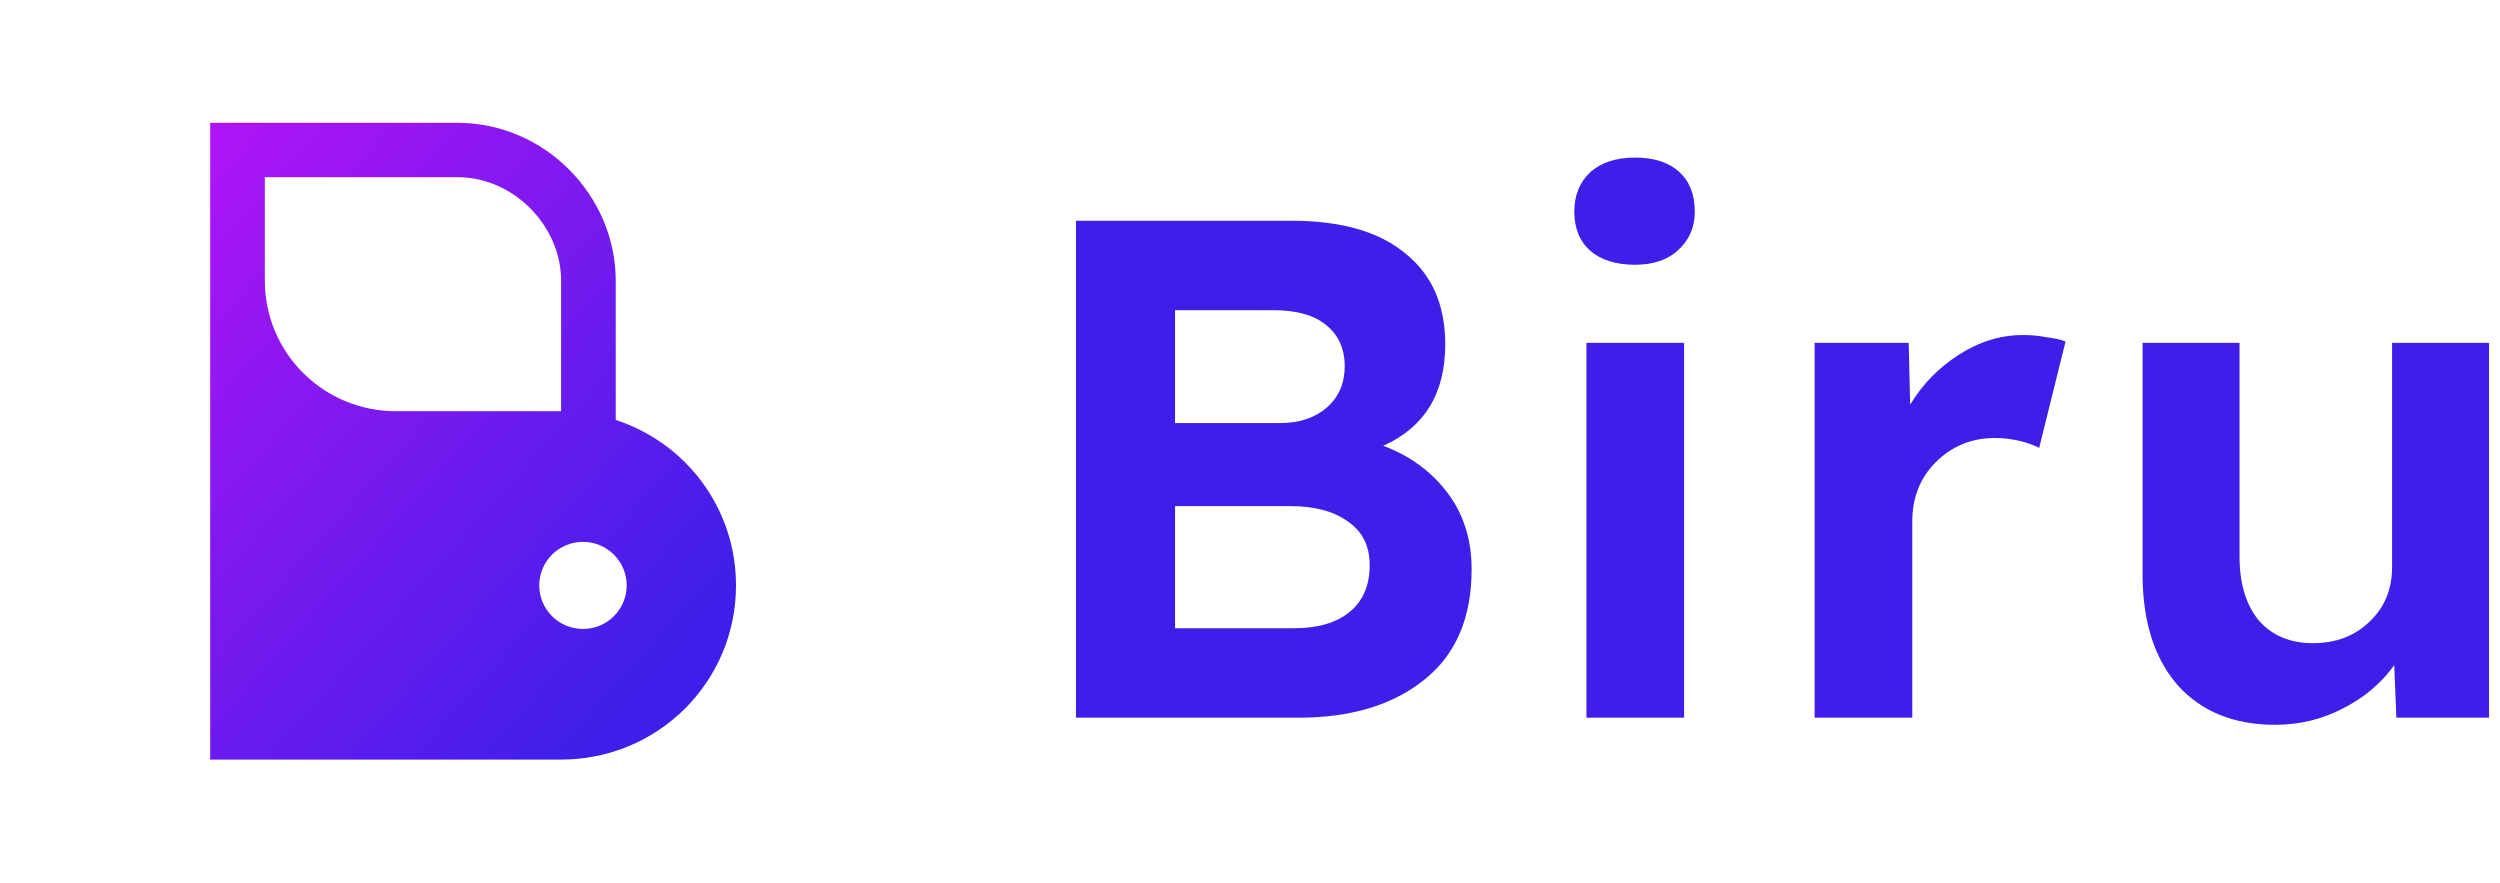
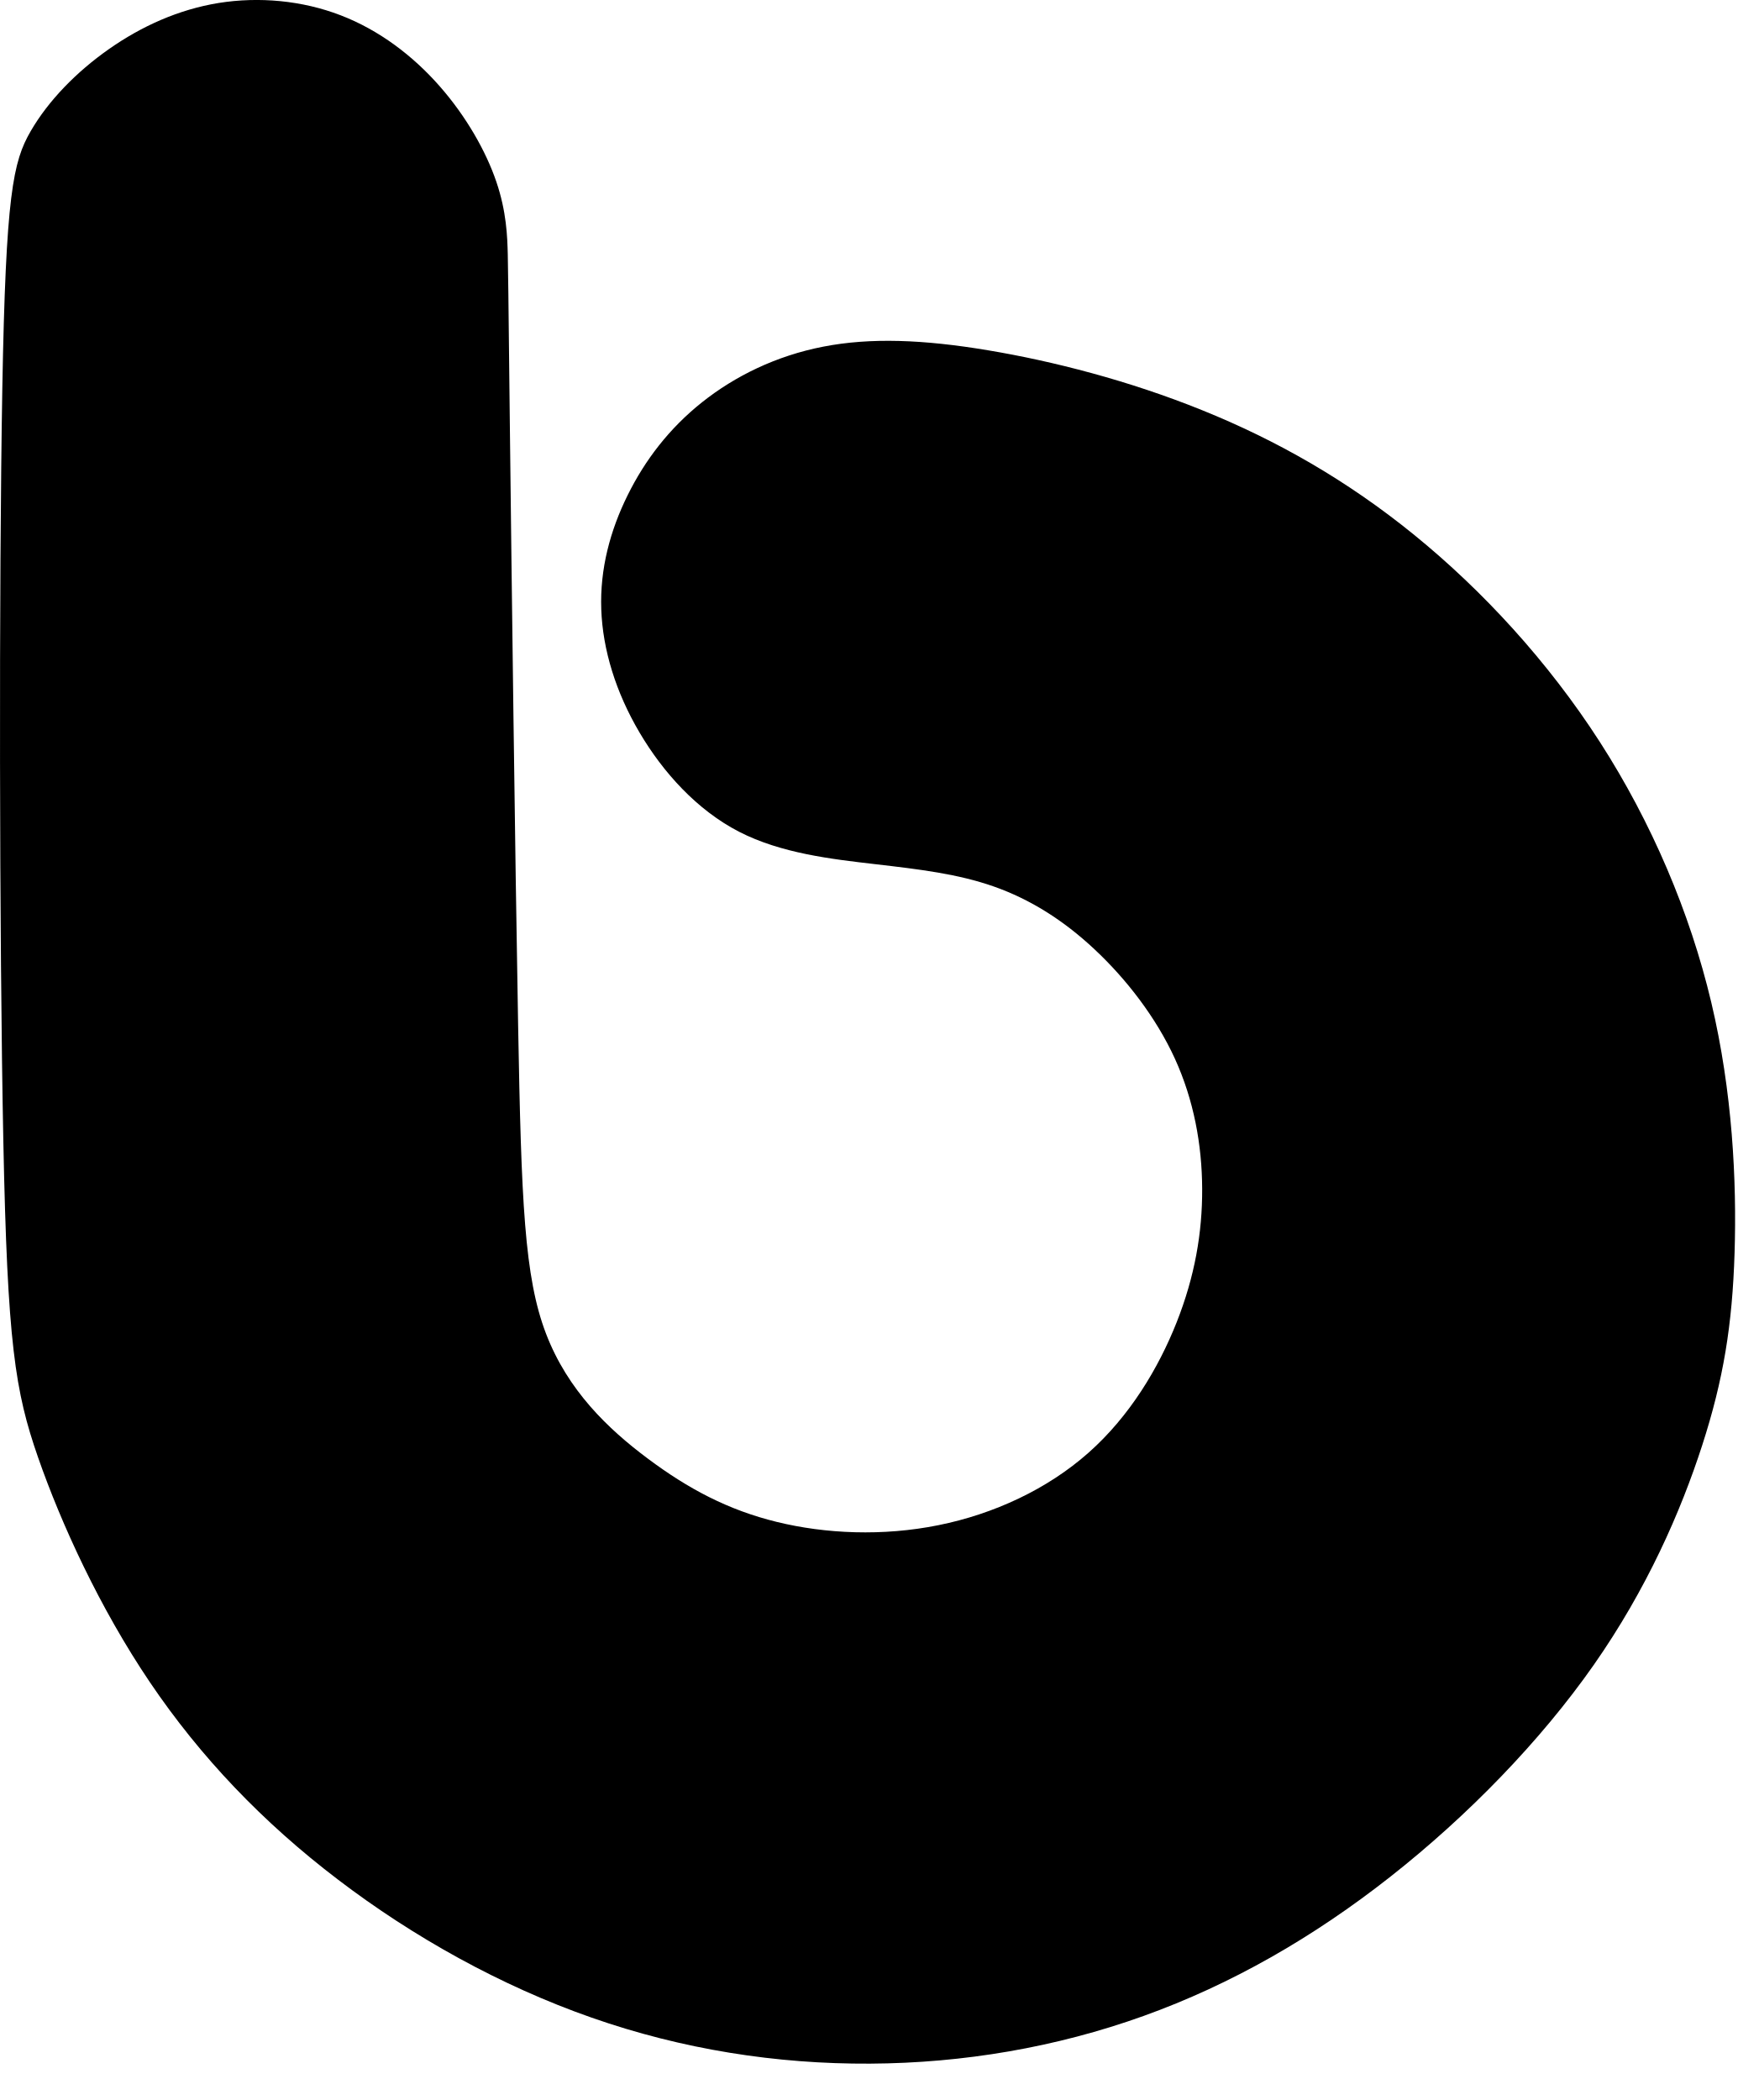
- <svg xmlns="http://www.w3.org/2000/svg" width="102" height="36" viewBox="0 0 102 36" fill="none">
-   <path d="M43.899 29.282V9.006H52.683C54.719 9.006 56.27 9.451 57.337 10.339C58.423 11.208 58.966 12.444 58.966 14.046C58.966 16.055 58.122 17.435 56.435 18.188C57.521 18.594 58.394 19.231 59.053 20.1C59.712 20.969 60.042 22.012 60.042 23.228C60.042 25.217 59.392 26.723 58.093 27.747C56.813 28.77 55.107 29.282 52.974 29.282H43.899ZM47.942 17.261H52.218C53.013 17.261 53.653 17.049 54.137 16.624C54.622 16.199 54.864 15.639 54.864 14.944C54.864 14.23 54.612 13.67 54.108 13.264C53.623 12.859 52.906 12.656 51.956 12.656H47.942V17.261ZM47.942 25.632H52.799C53.769 25.632 54.525 25.41 55.068 24.966C55.611 24.522 55.883 23.885 55.883 23.054C55.883 22.282 55.592 21.693 55.01 21.288C54.428 20.863 53.643 20.65 52.654 20.65H47.942V25.632Z" fill="#3E1FE9" />
-   <path d="M66.704 10.802C65.928 10.802 65.318 10.609 64.872 10.223C64.445 9.837 64.232 9.306 64.232 8.63C64.232 7.973 64.445 7.442 64.872 7.037C65.318 6.631 65.928 6.429 66.704 6.429C67.48 6.429 68.081 6.622 68.507 7.008C68.934 7.394 69.147 7.935 69.147 8.63C69.147 9.267 68.924 9.789 68.478 10.194C68.052 10.6 67.46 10.802 66.704 10.802ZM64.726 29.282V13.988H68.711V29.282H64.726Z" fill="#3E1FE9" />
-   <path d="M74.036 29.282V13.988H77.875L77.934 16.508C78.438 15.678 79.097 15.002 79.911 14.481C80.745 13.94 81.618 13.67 82.529 13.67C82.879 13.67 83.198 13.699 83.489 13.757C83.8 13.795 84.061 13.853 84.275 13.931L83.198 18.275C82.985 18.159 82.714 18.063 82.384 17.985C82.054 17.908 81.725 17.87 81.395 17.87C80.445 17.87 79.64 18.198 78.981 18.855C78.341 19.492 78.021 20.303 78.021 21.288V29.282L74.036 29.282Z" fill="#3E1FE9" />
-   <path d="M92.827 29.572C91.14 29.572 89.812 29.031 88.842 27.949C87.892 26.849 87.417 25.343 87.417 23.431V13.988H91.373V22.707C91.373 23.807 91.635 24.676 92.158 25.314C92.701 25.932 93.438 26.241 94.369 26.241C95.3 26.241 96.066 25.951 96.667 25.372C97.287 24.792 97.597 24.049 97.597 23.141V13.988H101.553V29.282H97.772L97.685 27.138C97.161 27.872 96.463 28.461 95.591 28.905C94.737 29.349 93.816 29.572 92.827 29.572Z" fill="#3E1FE9" />
-   <path d="M8.576 5.01V30.991H22.893C26.846 30.991 30.029 27.821 30.029 23.884C30.029 20.724 27.976 18.063 25.122 17.134V11.449C25.122 8.002 22.252 5.01 18.656 5.01H8.576ZM10.805 7.229H18.656C20.99 7.229 22.893 9.249 22.893 11.449V16.778H16.159C13.194 16.778 10.806 14.401 10.806 11.449L10.805 7.229H10.805ZM23.785 22.108C24.258 22.108 24.712 22.295 25.046 22.628C25.381 22.961 25.569 23.413 25.569 23.884C25.569 24.866 24.77 25.661 23.785 25.661C23.311 25.661 22.858 25.474 22.523 25.141C22.189 24.807 22.001 24.356 22.001 23.884C22.001 23.413 22.189 22.961 22.523 22.628C22.858 22.295 23.311 22.108 23.785 22.108Z" fill="url(#paint0_linear_104_474)" />
-   <defs>
-     <linearGradient id="paint0_linear_104_474" x1="8.576" y1="5.01" x2="29.907" y2="23.973" gradientUnits="userSpaceOnUse">
-       <stop stop-color="#B014F5" />
-       <stop offset="1" stop-color="#3E1FE9" />
-     </linearGradient>
-   </defs>
+ <svg xmlns="http://www.w3.org/2000/svg" width="24" height="29" viewBox="0 0 24 29" fill="none">
+   <path d="M7.012 3.515C7.018 3.762 7.018 3.911 7.041 5.904C7.064 7.896 7.111 11.733 7.155 14.168C7.199 16.603 7.241 17.635 7.54 18.417C7.84 19.2 8.395 19.732 8.949 20.145C9.503 20.559 10.055 20.853 10.727 21.017C11.399 21.182 12.193 21.217 12.959 21.062C13.725 20.908 14.465 20.564 15.032 20.061C15.6 19.558 15.997 18.895 16.248 18.262C16.499 17.628 16.604 17.023 16.601 16.414C16.598 15.805 16.485 15.191 16.224 14.619C15.963 14.048 15.552 13.519 15.116 13.111C14.681 12.703 14.222 12.418 13.726 12.243C13.23 12.068 12.699 12.005 12.088 11.934C11.476 11.863 10.786 11.784 10.206 11.486C9.626 11.187 9.157 10.668 8.831 10.115C8.505 9.562 8.323 8.975 8.303 8.415C8.283 7.856 8.427 7.324 8.667 6.839C8.907 6.353 9.243 5.914 9.696 5.554C10.149 5.194 10.719 4.913 11.369 4.787C12.02 4.66 12.75 4.688 13.642 4.837C14.535 4.986 15.589 5.255 16.604 5.666C17.619 6.076 18.594 6.626 19.533 7.39C20.473 8.155 21.376 9.133 22.092 10.245C22.808 11.357 23.337 12.602 23.631 13.841C23.925 15.079 23.984 16.311 23.953 17.303C23.922 18.296 23.8 19.049 23.505 19.962C23.21 20.873 22.742 21.944 22.007 22.994C21.272 24.044 20.27 25.074 19.203 25.914C18.135 26.755 17.001 27.405 15.793 27.839C14.585 28.273 13.304 28.491 12.014 28.498C10.723 28.505 9.423 28.302 8.168 27.862C6.913 27.423 5.704 26.747 4.668 25.957C3.631 25.168 2.767 24.263 2.07 23.231C1.373 22.199 0.844 21.039 0.526 20.127C0.208 19.214 0.102 18.55 0.046 15.757C-0.01 12.965 -0.015 8.045 0.032 5.362C0.08 2.679 0.18 2.233 0.424 1.811C0.668 1.39 1.055 0.993 1.504 0.678C1.953 0.363 2.465 0.131 3.02 0.041C3.575 -0.048 4.172 0.006 4.704 0.211C5.235 0.415 5.701 0.769 6.07 1.189C6.439 1.608 6.712 2.092 6.853 2.507C6.995 2.922 7.006 3.268 7.012 3.515Z" fill="black" />
</svg>
